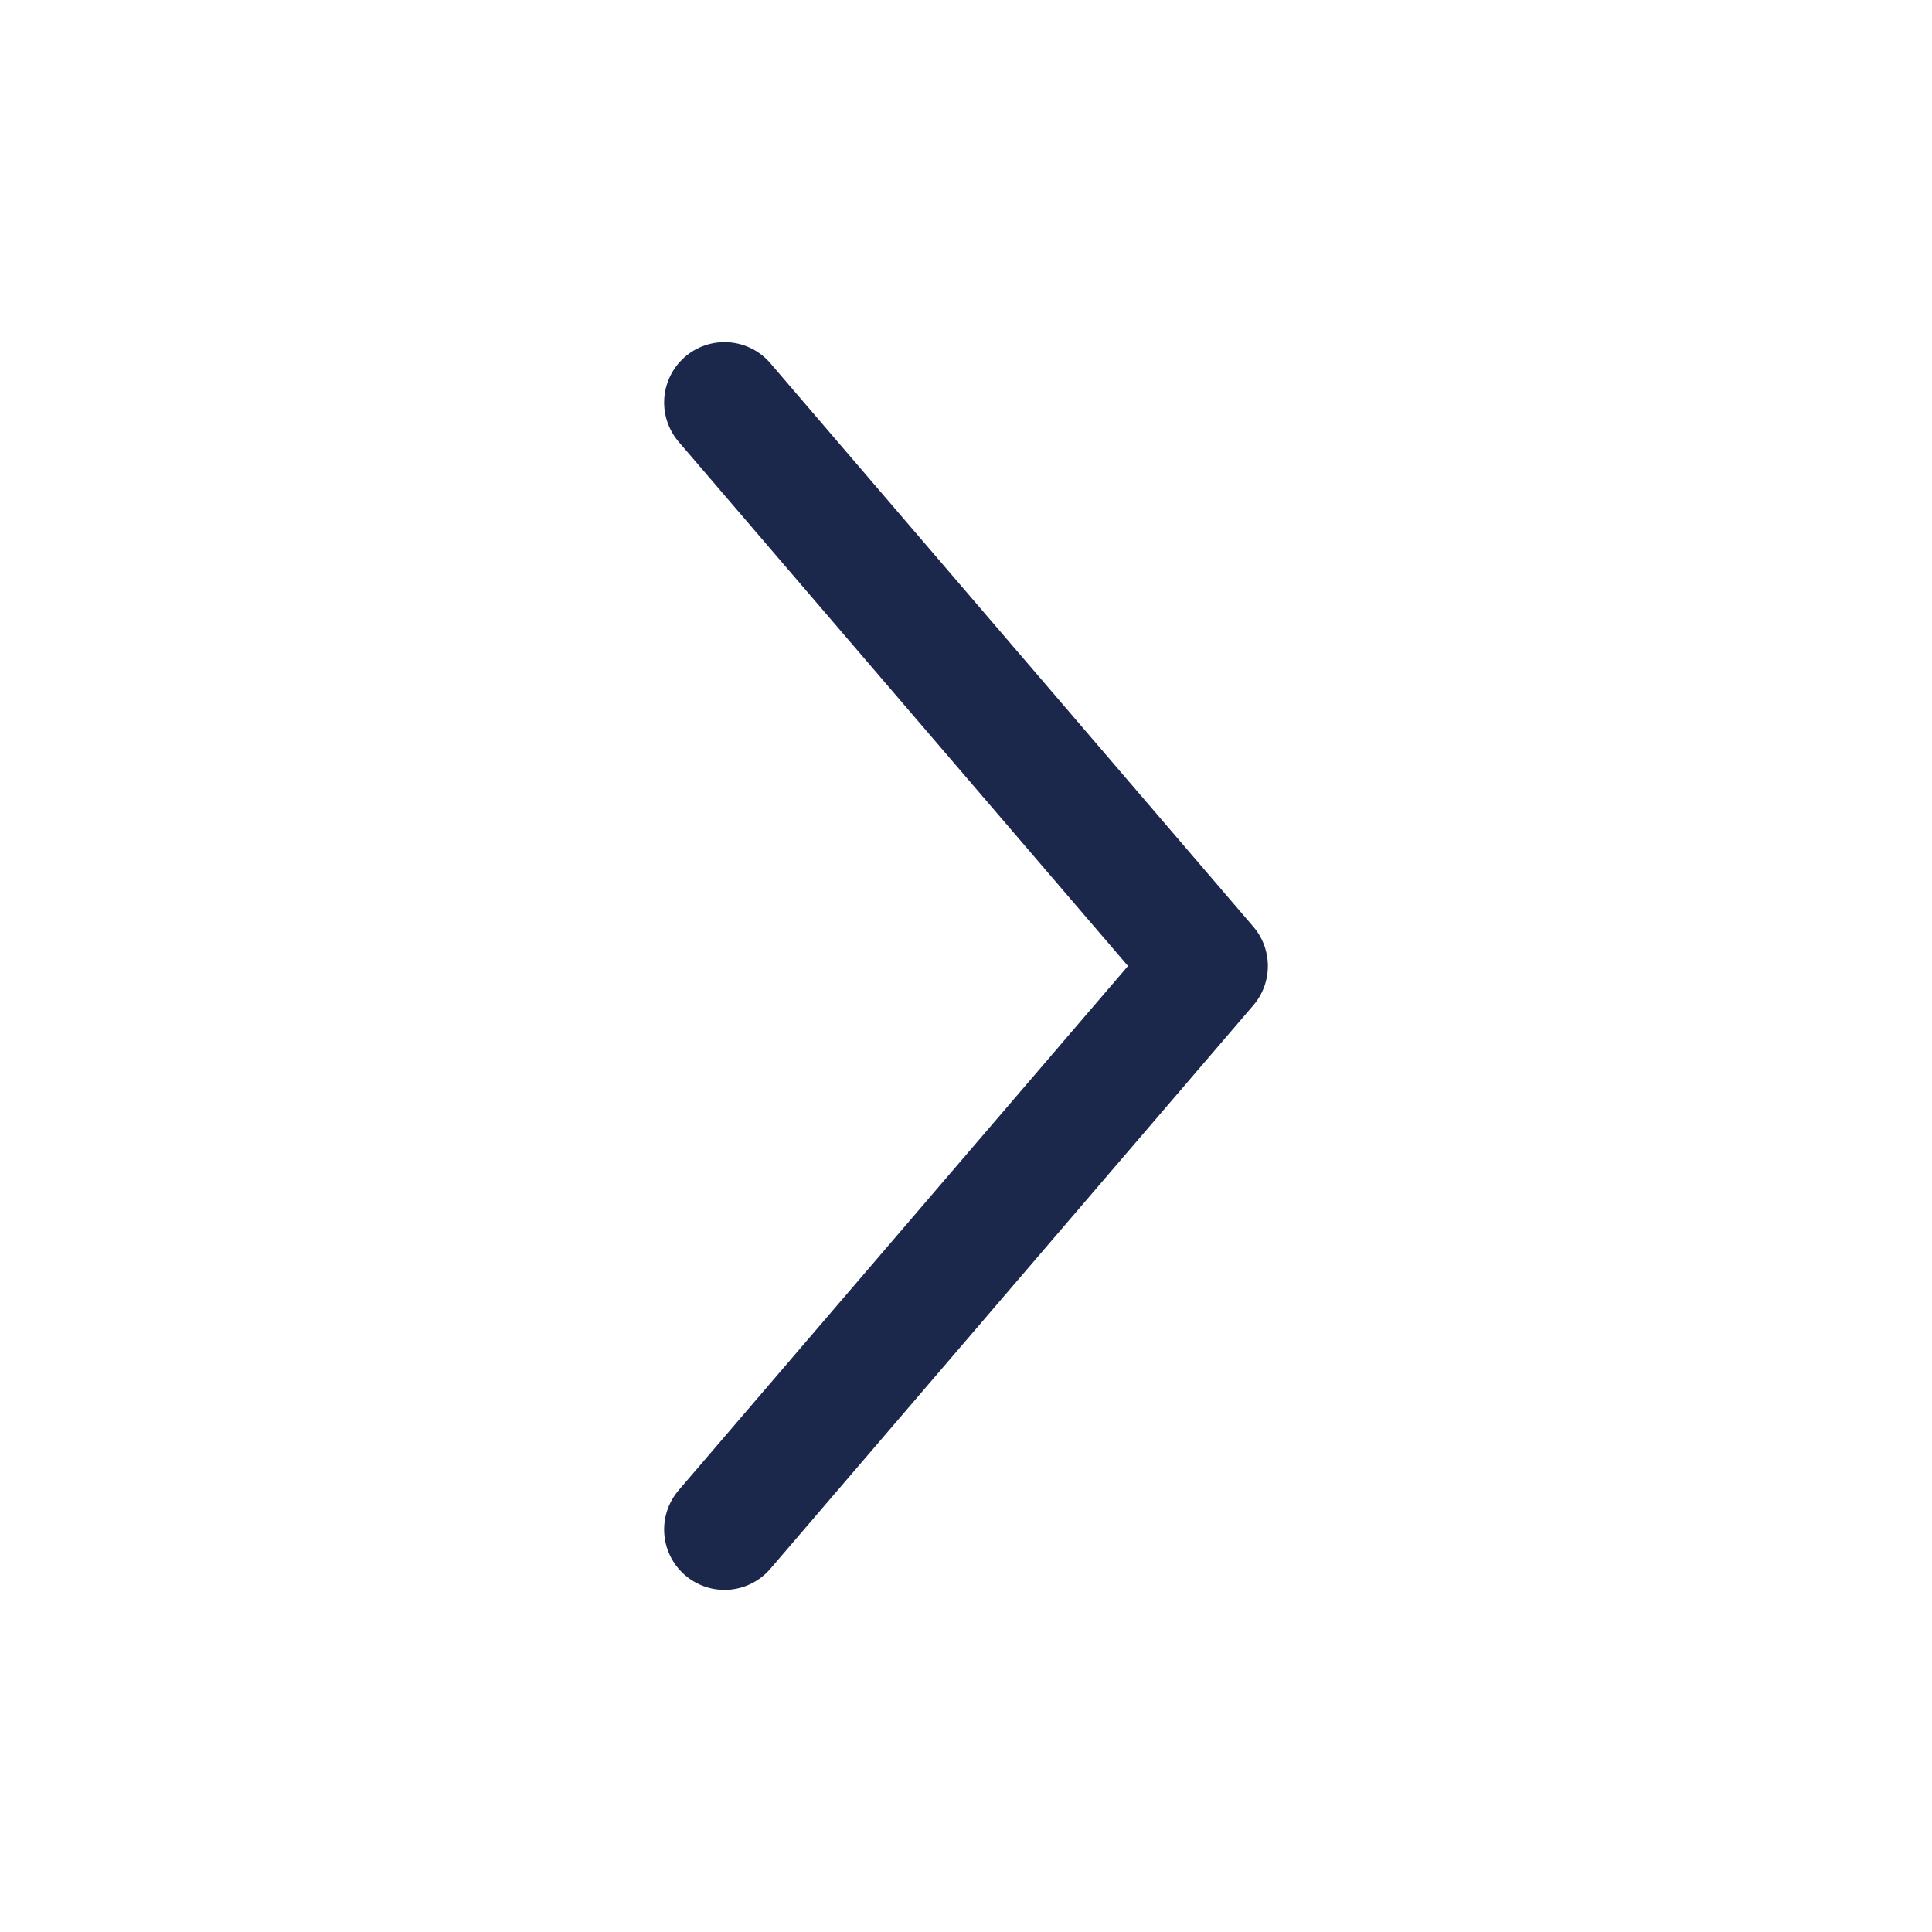
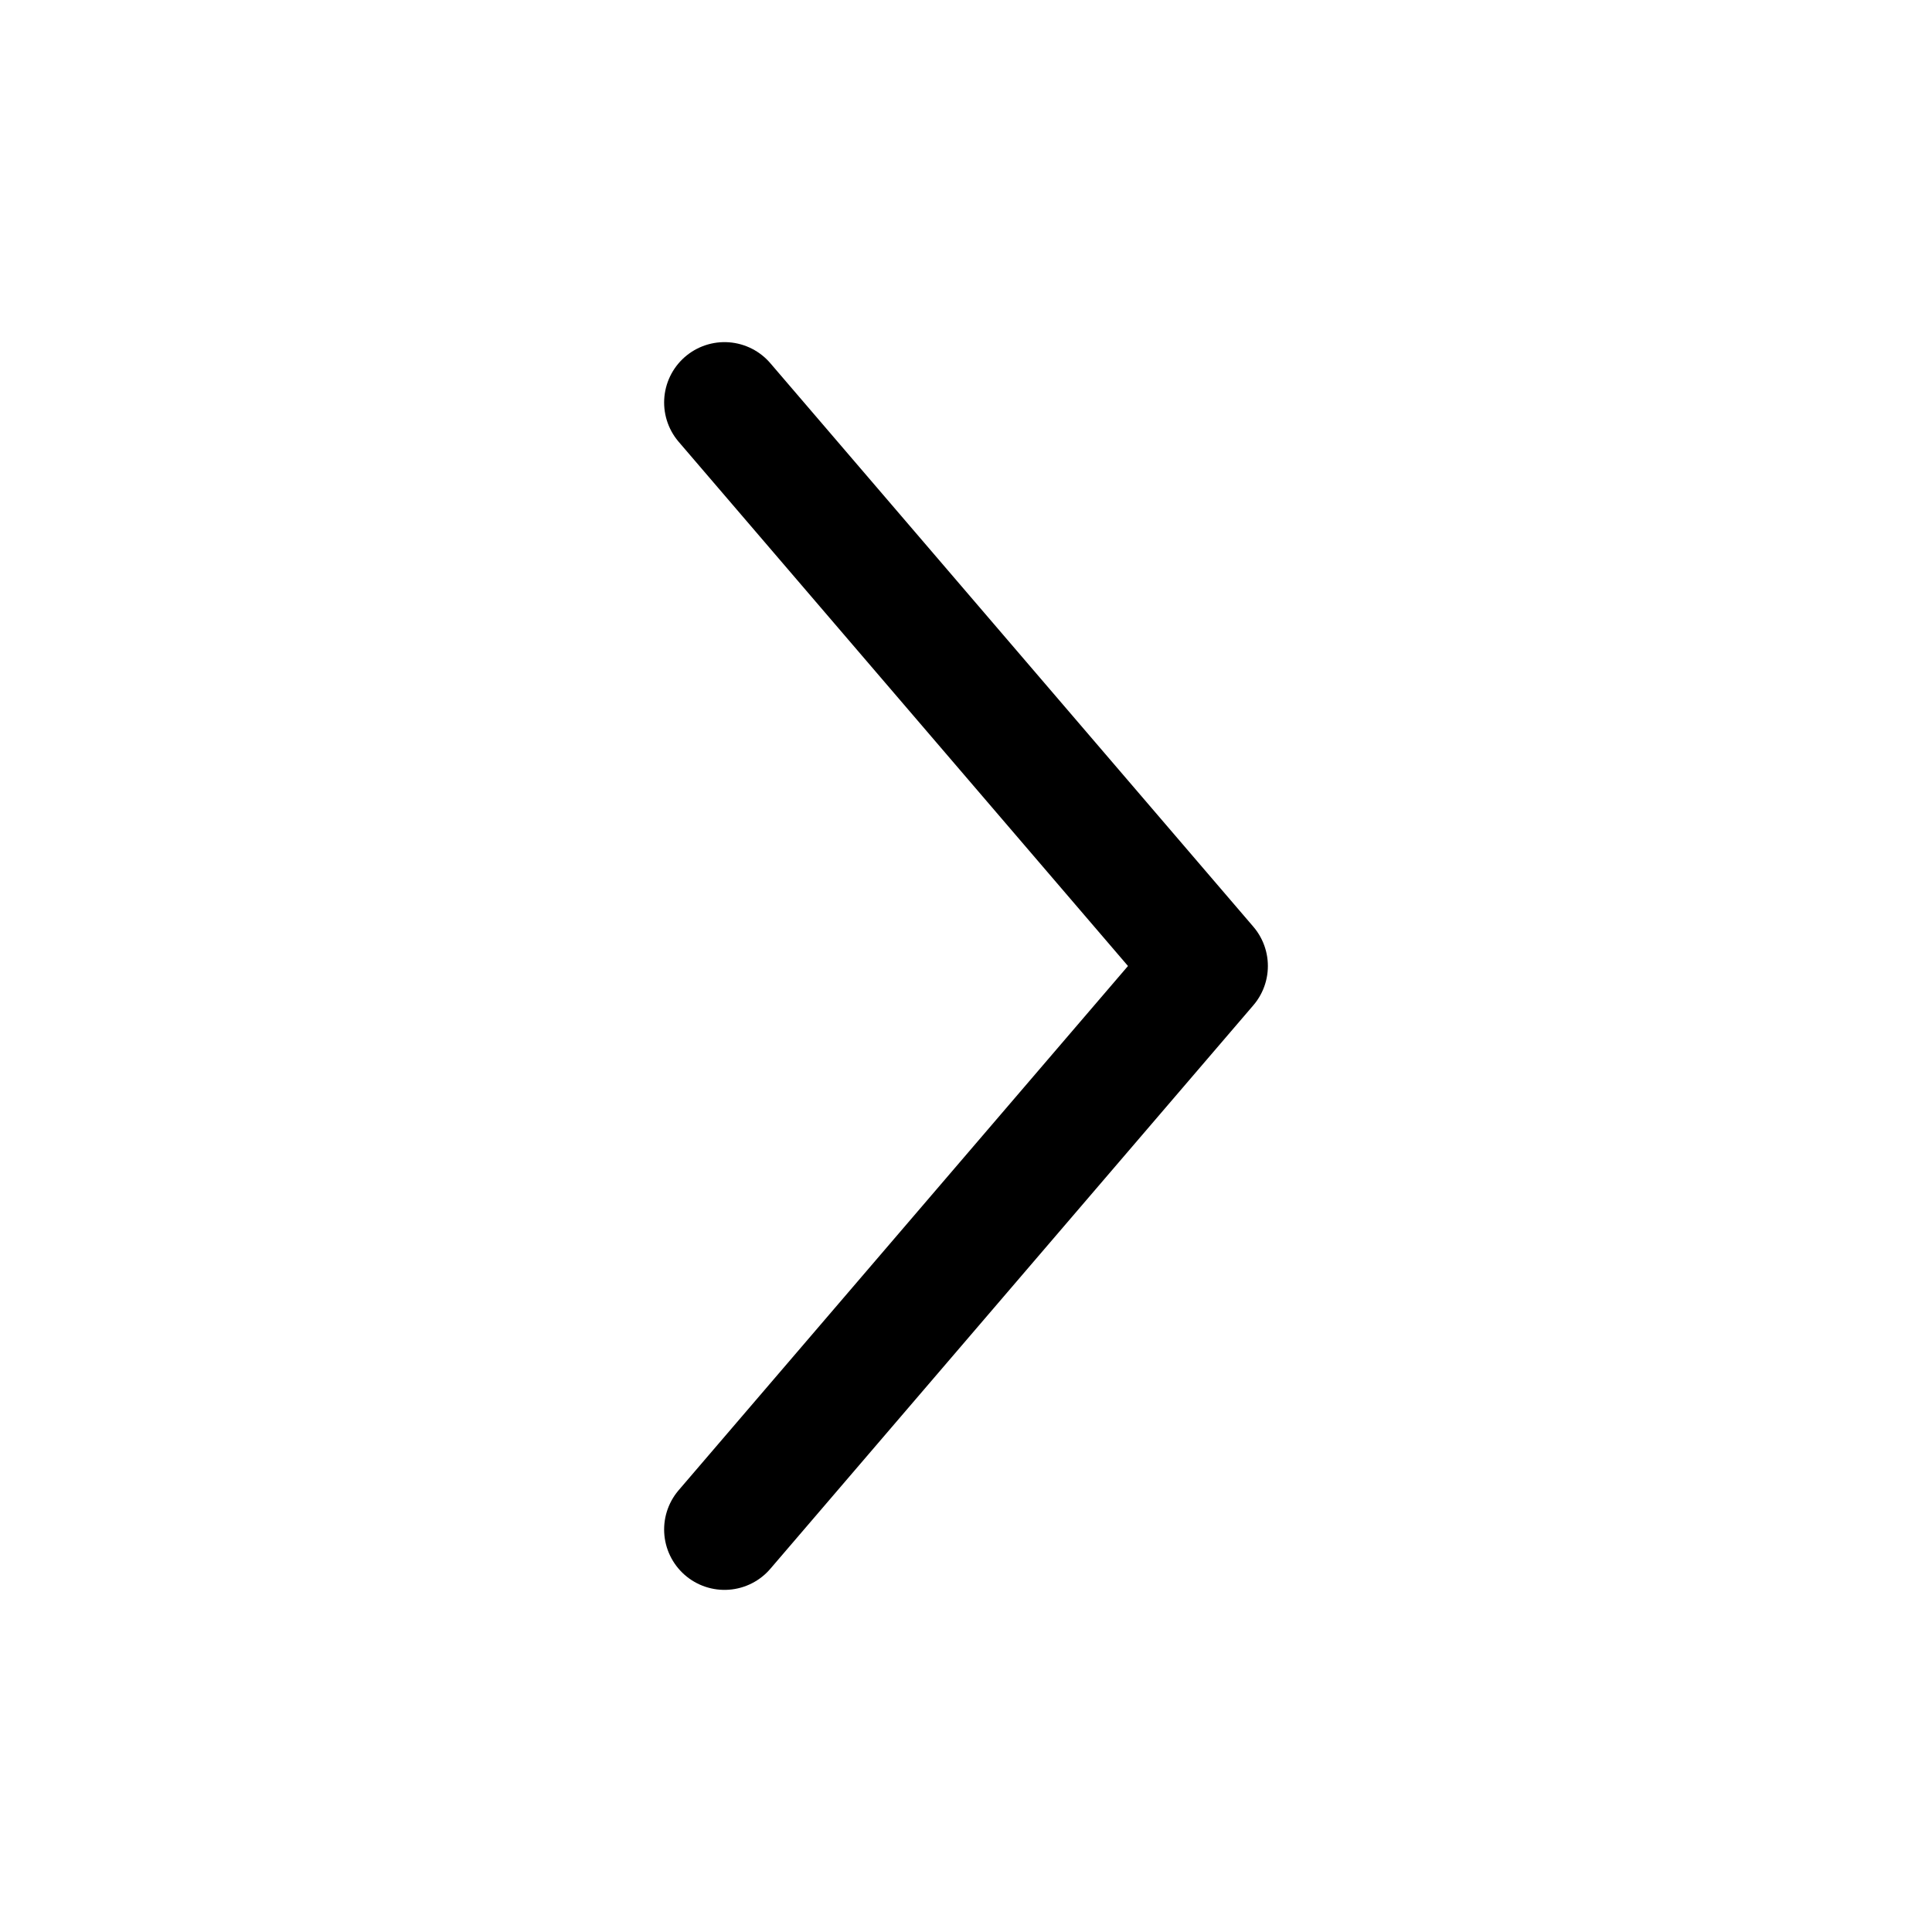
<svg xmlns="http://www.w3.org/2000/svg" width="24" height="24" viewBox="0 0 24 24" fill="none">
-   <path d="M9 5L15 12L9 19" stroke="#1C274C" stroke-width="1.5" stroke-linecap="round" stroke-linejoin="round" />
+   <path d="M9 5L15 12L9 19" stroke="currentColor" stroke-width="1.5" stroke-linecap="round" stroke-linejoin="round" />
</svg>
